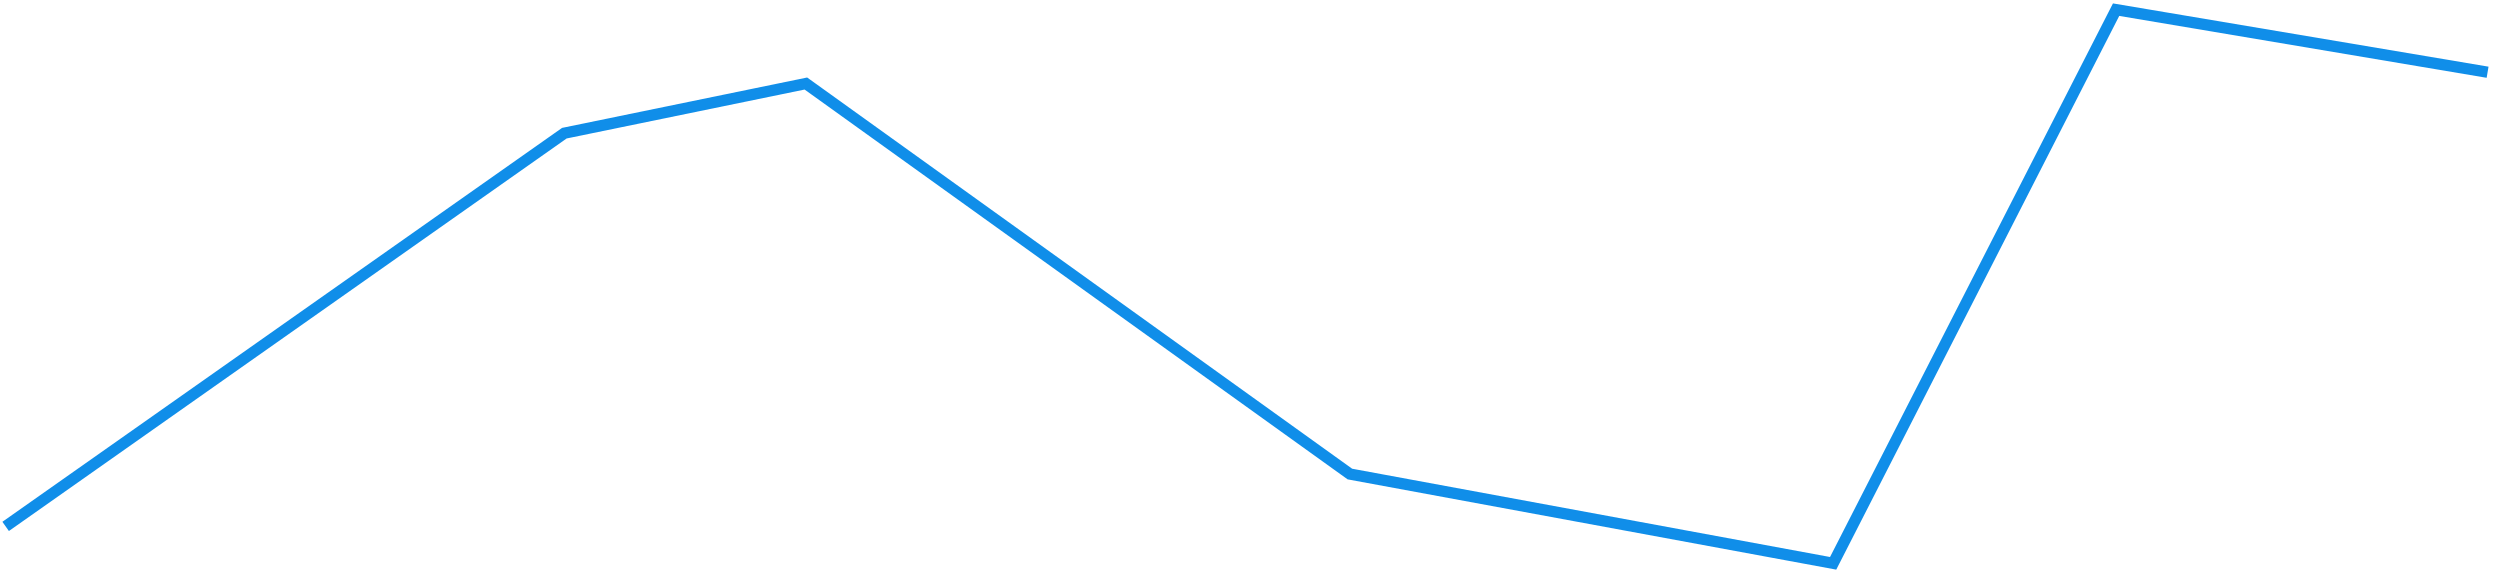
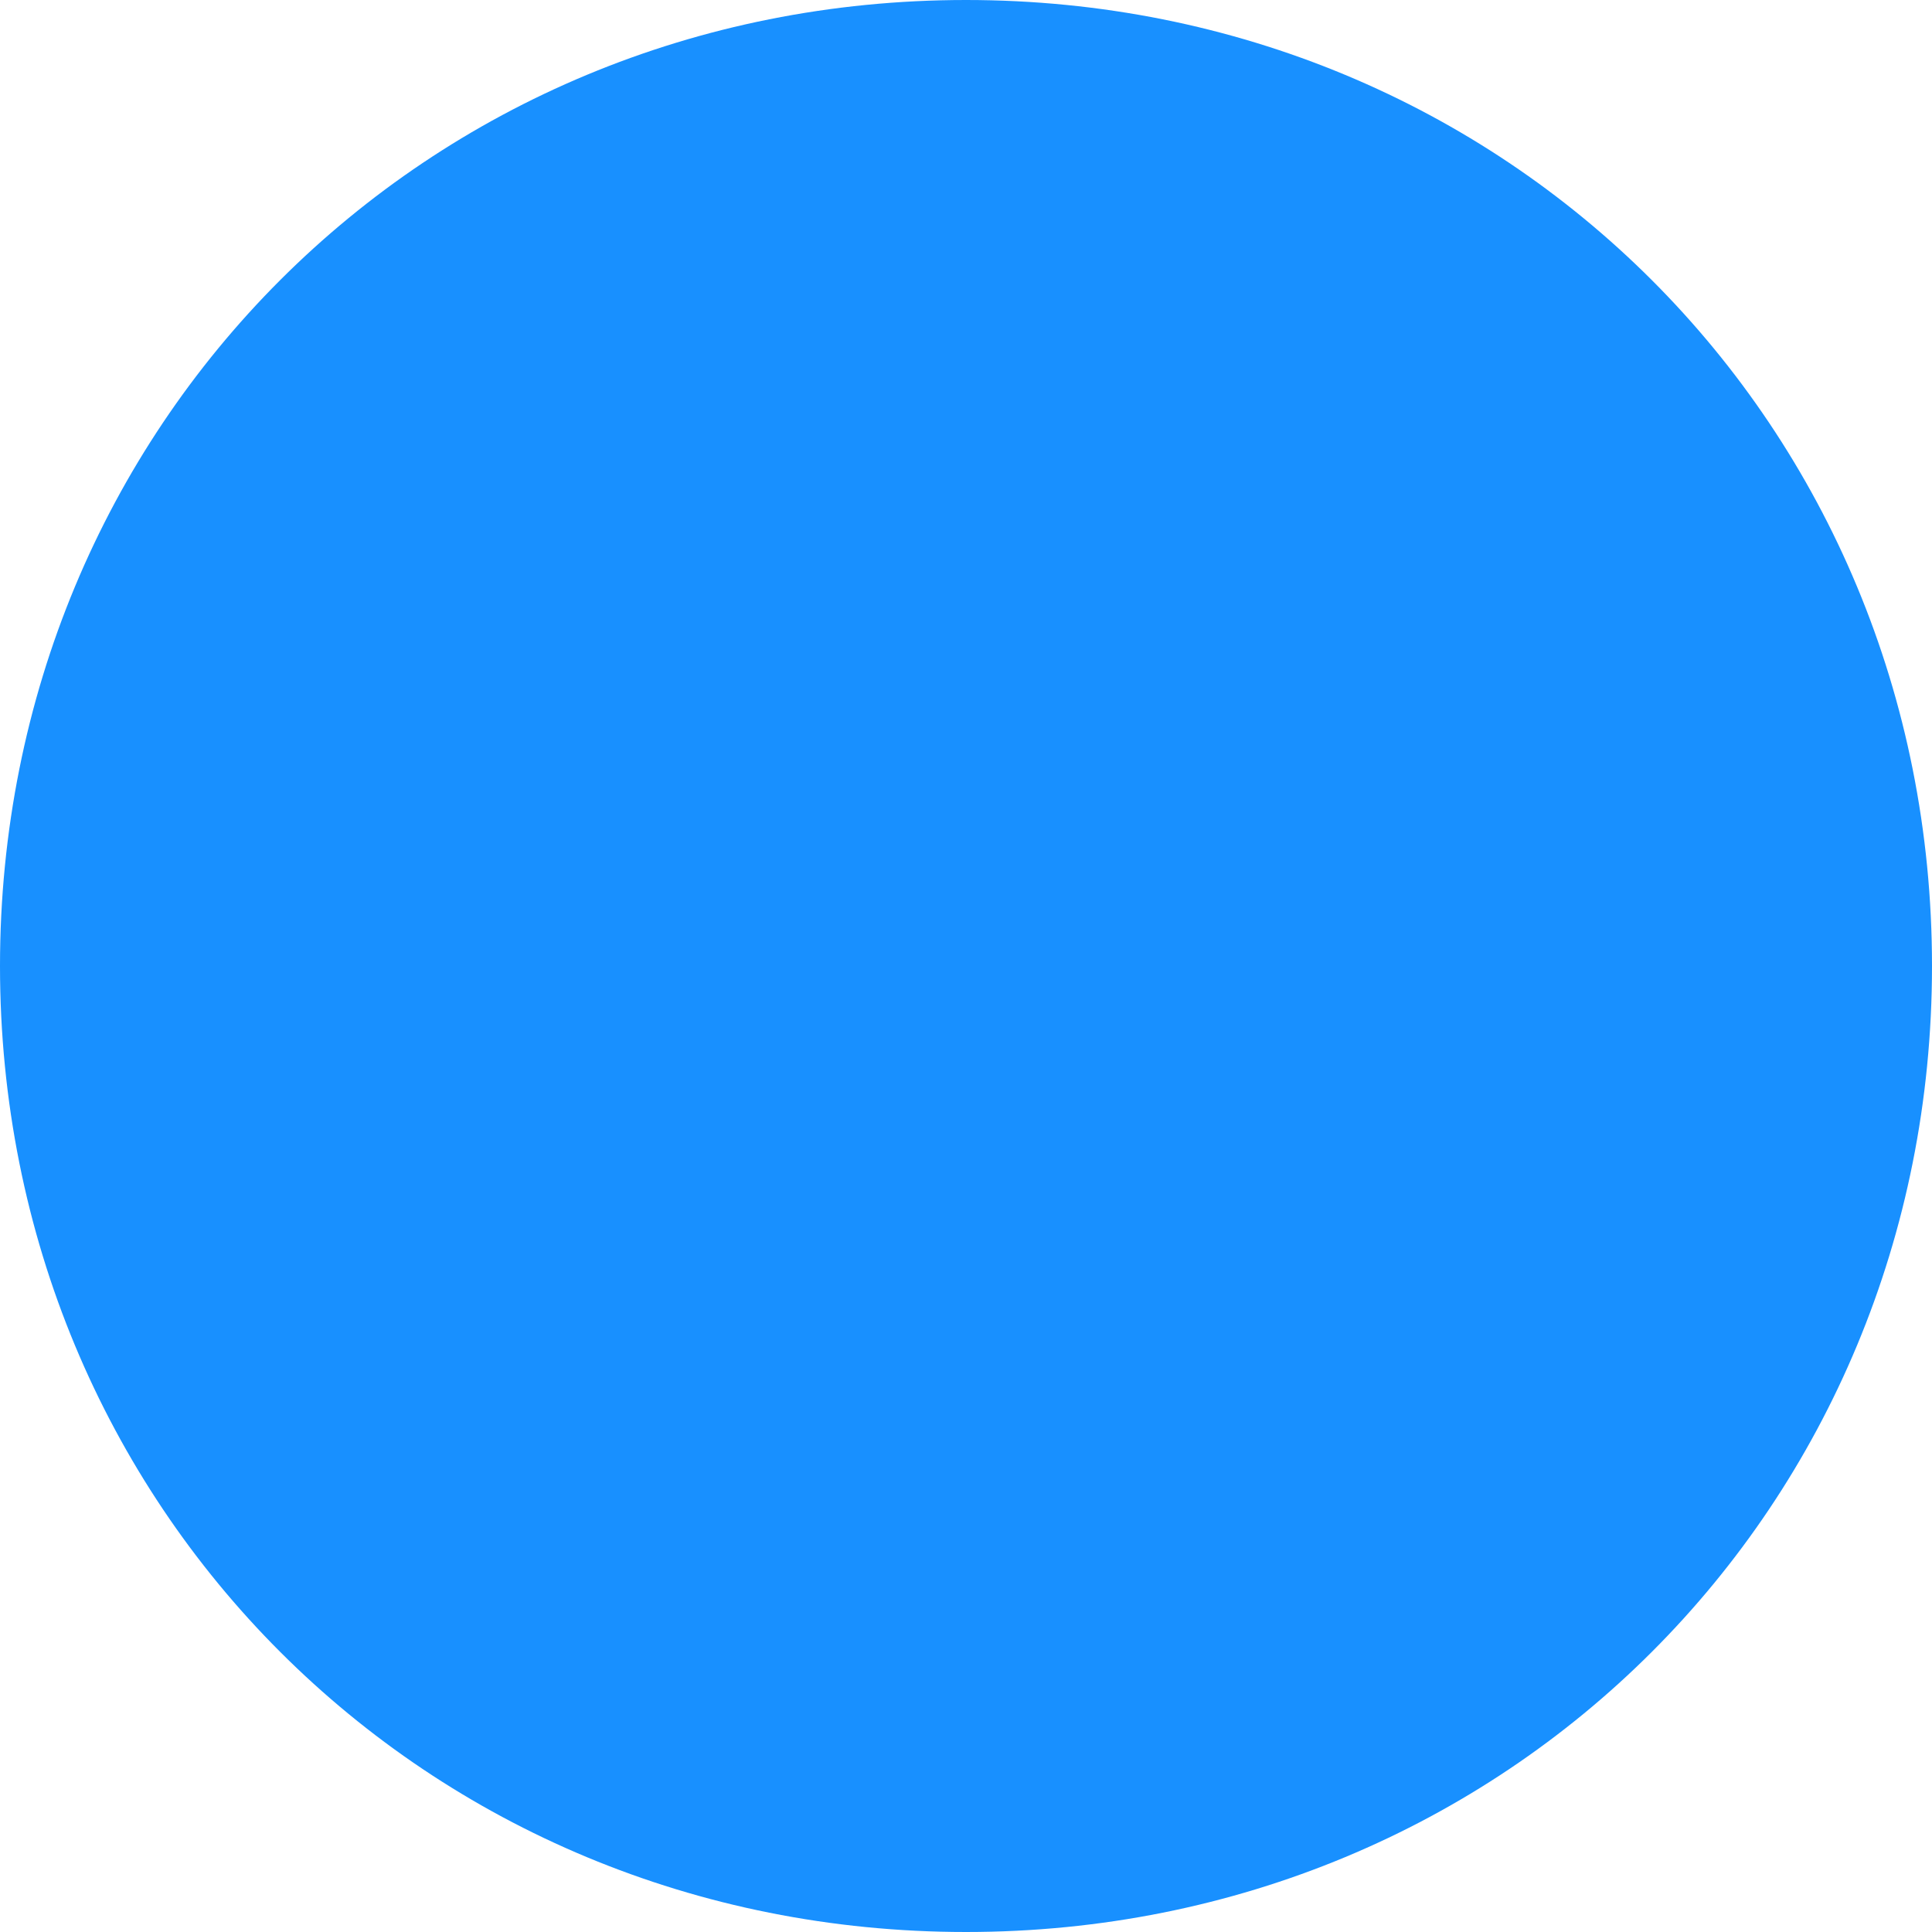
- <svg xmlns="http://www.w3.org/2000/svg" version="1.1" width="443px" height="102px">
-   <g transform="matrix(1 0 0 1 -400 -5399 )">
-     <path d="M 0 92.279  L 99 22.6  L 141.8 13.8  L 238.2 83  L 323.832 98.82  L 373.974 0.712  L 439.8 11.8  " stroke-width="2" stroke="#108ee9" fill="none" transform="matrix(1 0 0 1 401 5400 )" />
+ <svg xmlns="http://www.w3.org/2000/svg" version="1.1" width="8px" height="8px">
+   <g transform="matrix(1 0 0 1 -412 -6002 )">
+     <path d="M 416 6002  C 418.24 6002  420 6003.76  420 6006  C 420 6008.24  418.24 6010  416 6010  C 413.76 6010  412 6008.24  412 6006  C 412 6003.76  413.76 6002  416 6002  Z " fill-rule="nonzero" fill="#1890ff" stroke="none" />
  </g>
</svg>
